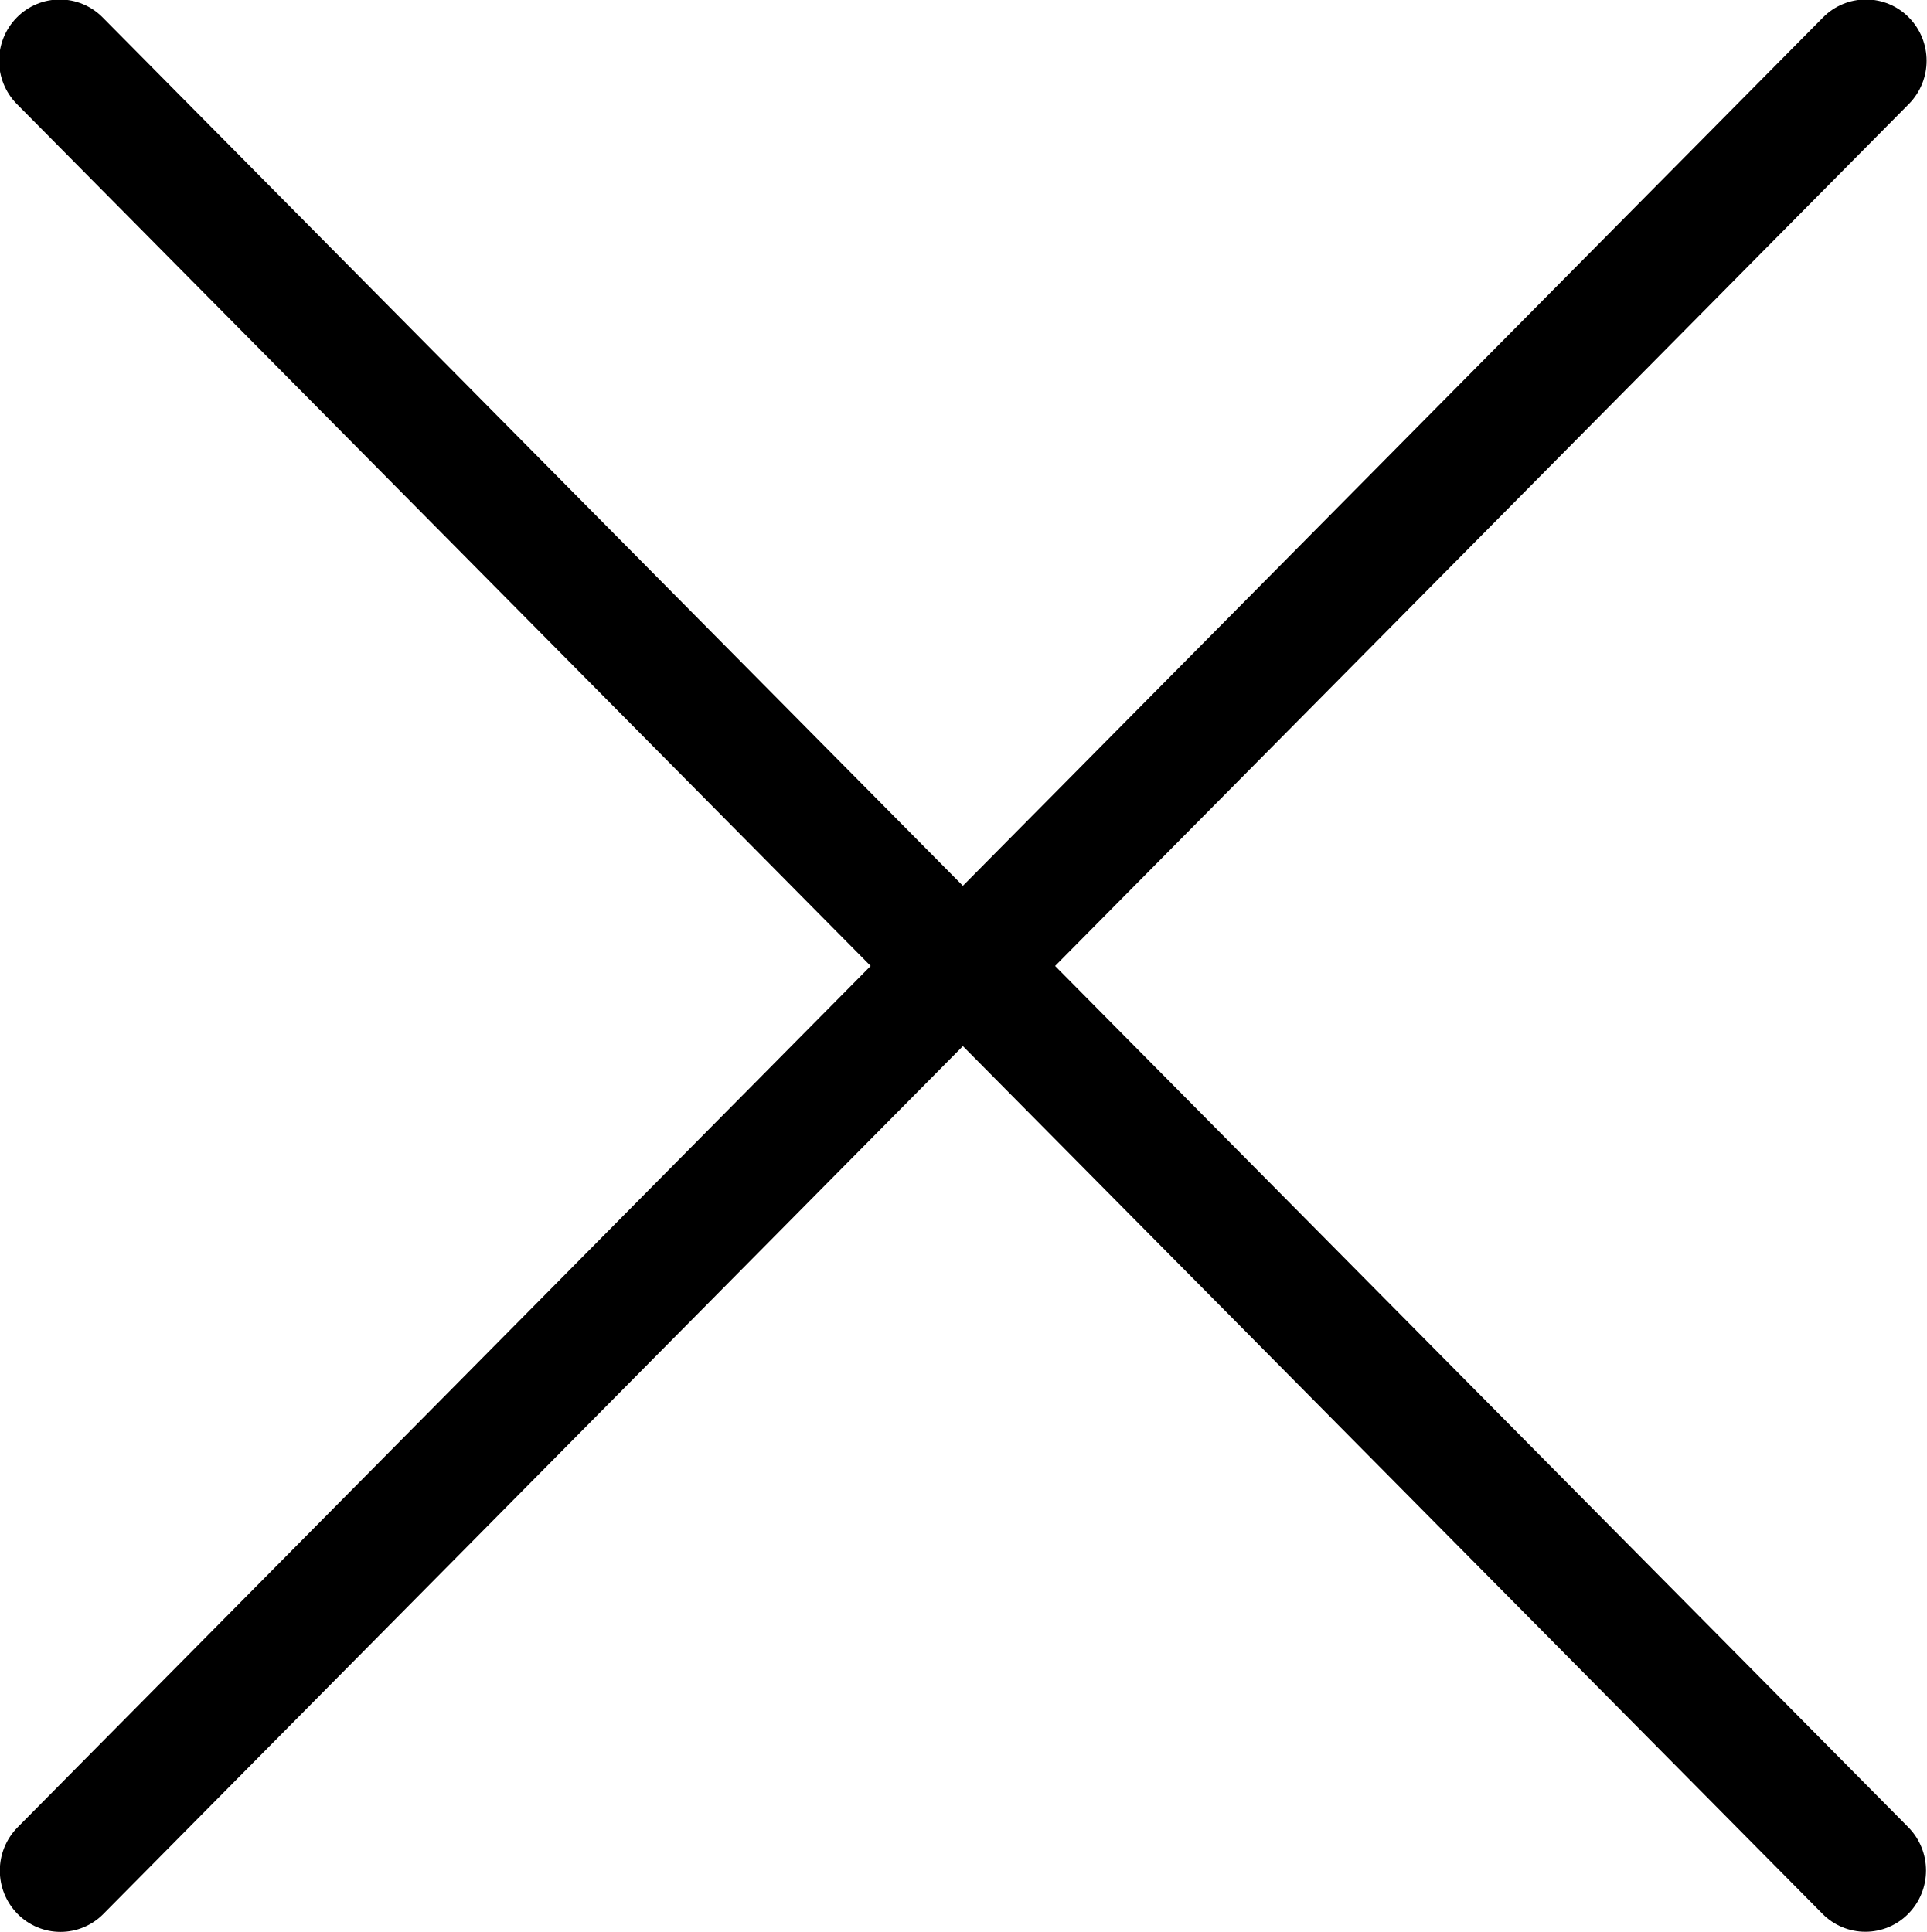
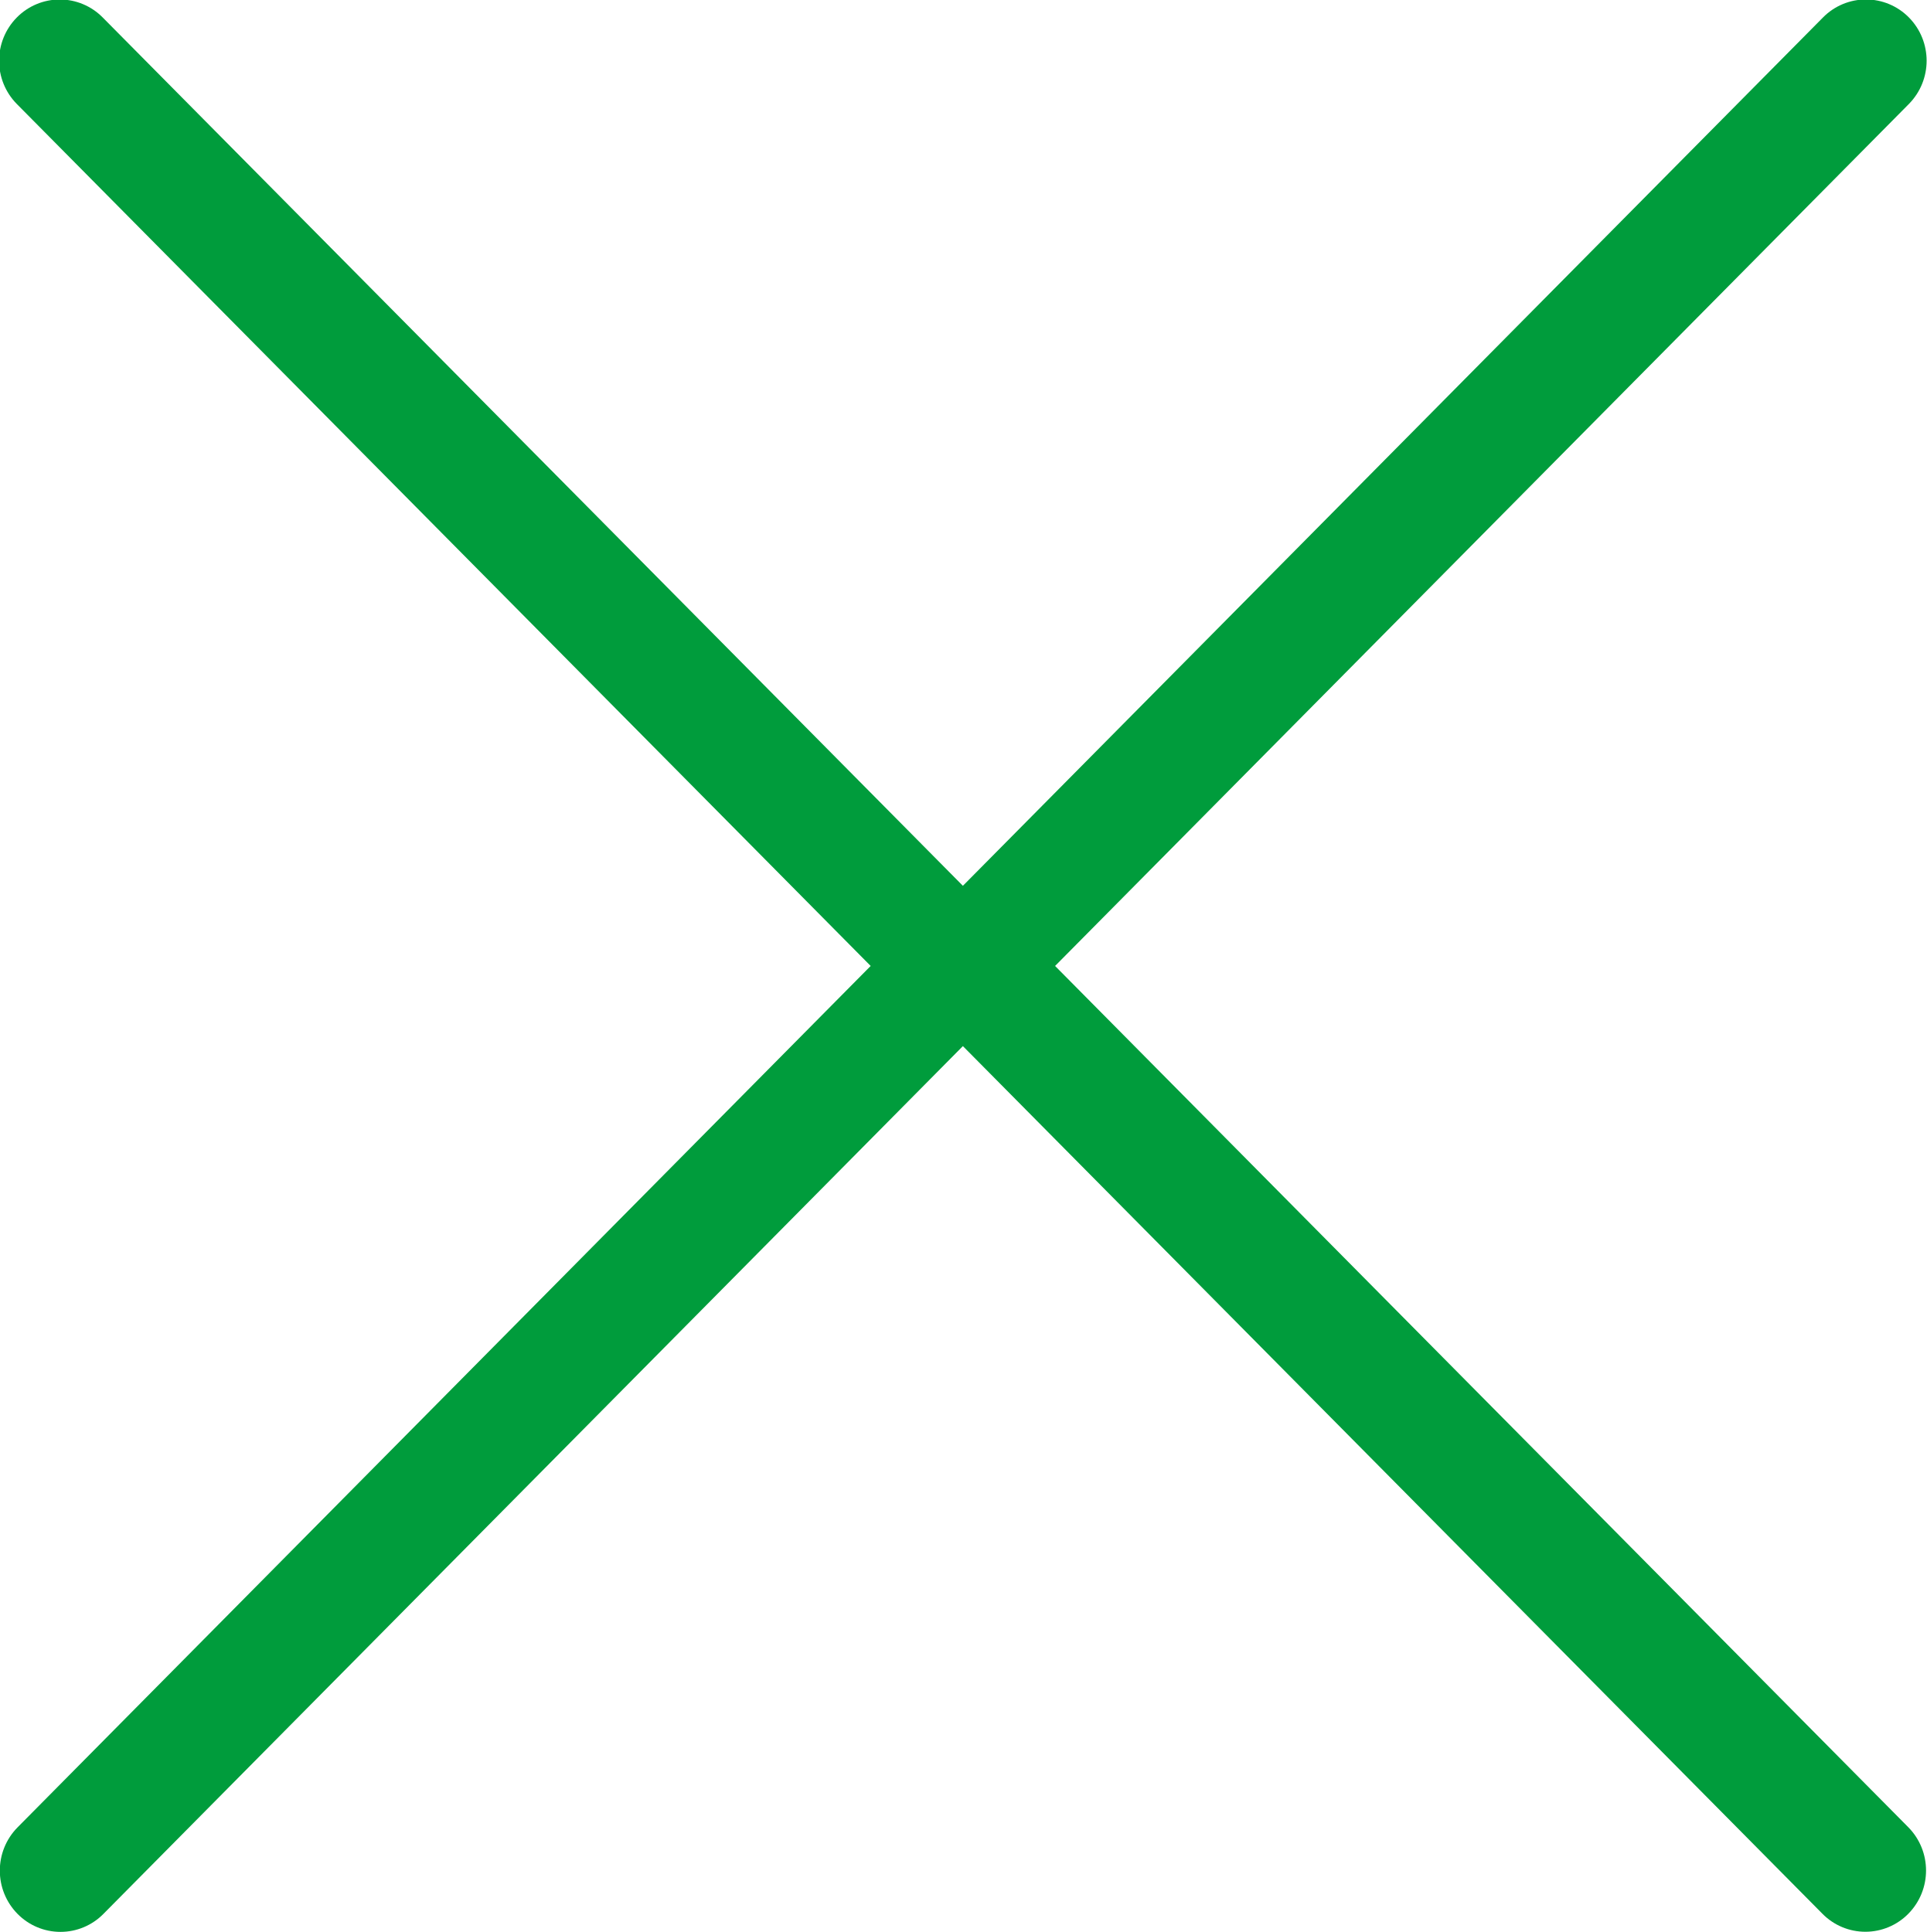
<svg xmlns="http://www.w3.org/2000/svg" width="63.594" height="63.781" viewBox="0 0 63.594 63.781">
-   <defs>
-     <style>
-       .cls-1 {
-         fill-rule: evenodd;
-       }
-     </style>
-   </defs>
-   <path id="Forma_1" data-name="Forma 1" class="cls-1" d="M28.956,32.108L0.8,60.544a2.036,2.036,0,0,0,0,2.86,1.988,1.988,0,0,0,2.831,0L32,34.754,60.372,63.4a1.988,1.988,0,0,0,2.831,0,2.036,2.036,0,0,0,0-2.86L35.043,32.108,63.222,3.653a2.036,2.036,0,0,0,0-2.86,1.989,1.989,0,0,0-2.831,0L32,29.462,3.607,0.794a1.989,1.989,0,0,0-2.831,0,2.036,2.036,0,0,0,0,2.86Z" transform="translate(-0.219 -0.219)" />
+   <path id="Forma_1" fill="#009c3c" data-name="Forma 1" class="cls-1" d="M28.956,32.108L0.8,60.544a2.036,2.036,0,0,0,0,2.86,1.988,1.988,0,0,0,2.831,0L32,34.754,60.372,63.4a1.988,1.988,0,0,0,2.831,0,2.036,2.036,0,0,0,0-2.86L35.043,32.108,63.222,3.653a2.036,2.036,0,0,0,0-2.86,1.989,1.989,0,0,0-2.831,0L32,29.462,3.607,0.794a1.989,1.989,0,0,0-2.831,0,2.036,2.036,0,0,0,0,2.86Z" transform="translate(-0.219 -0.219)" />
</svg>
